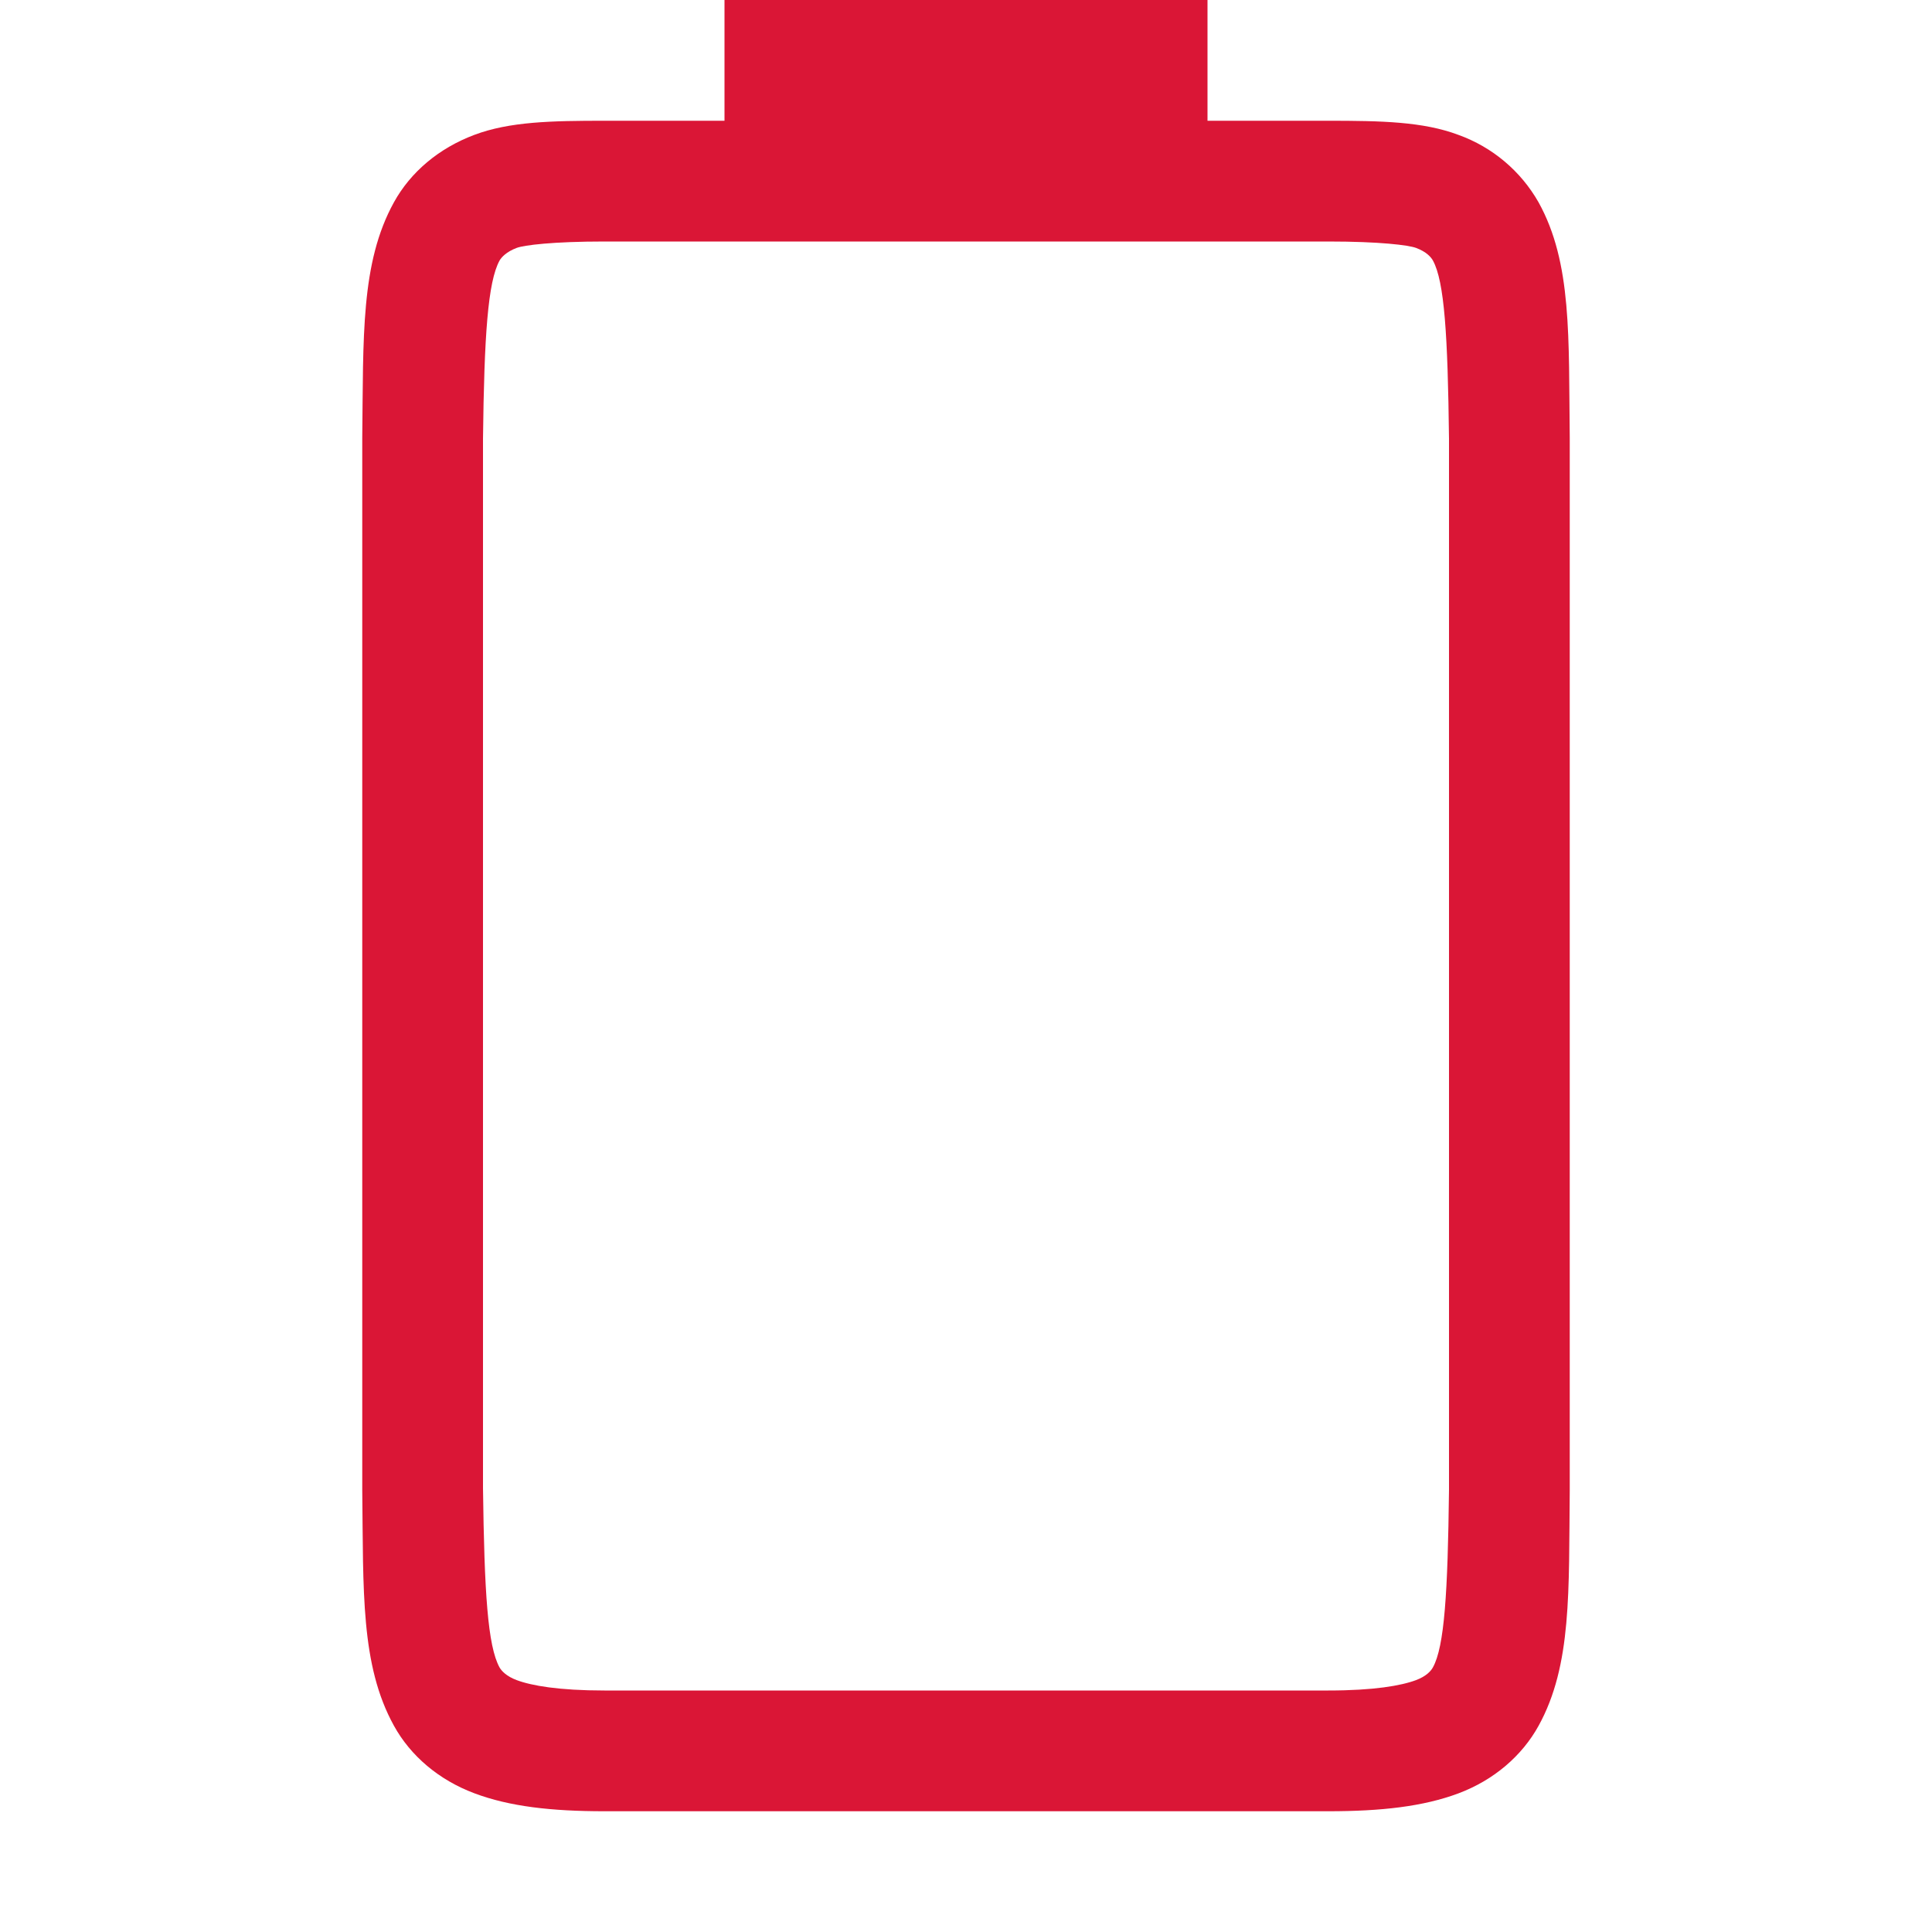
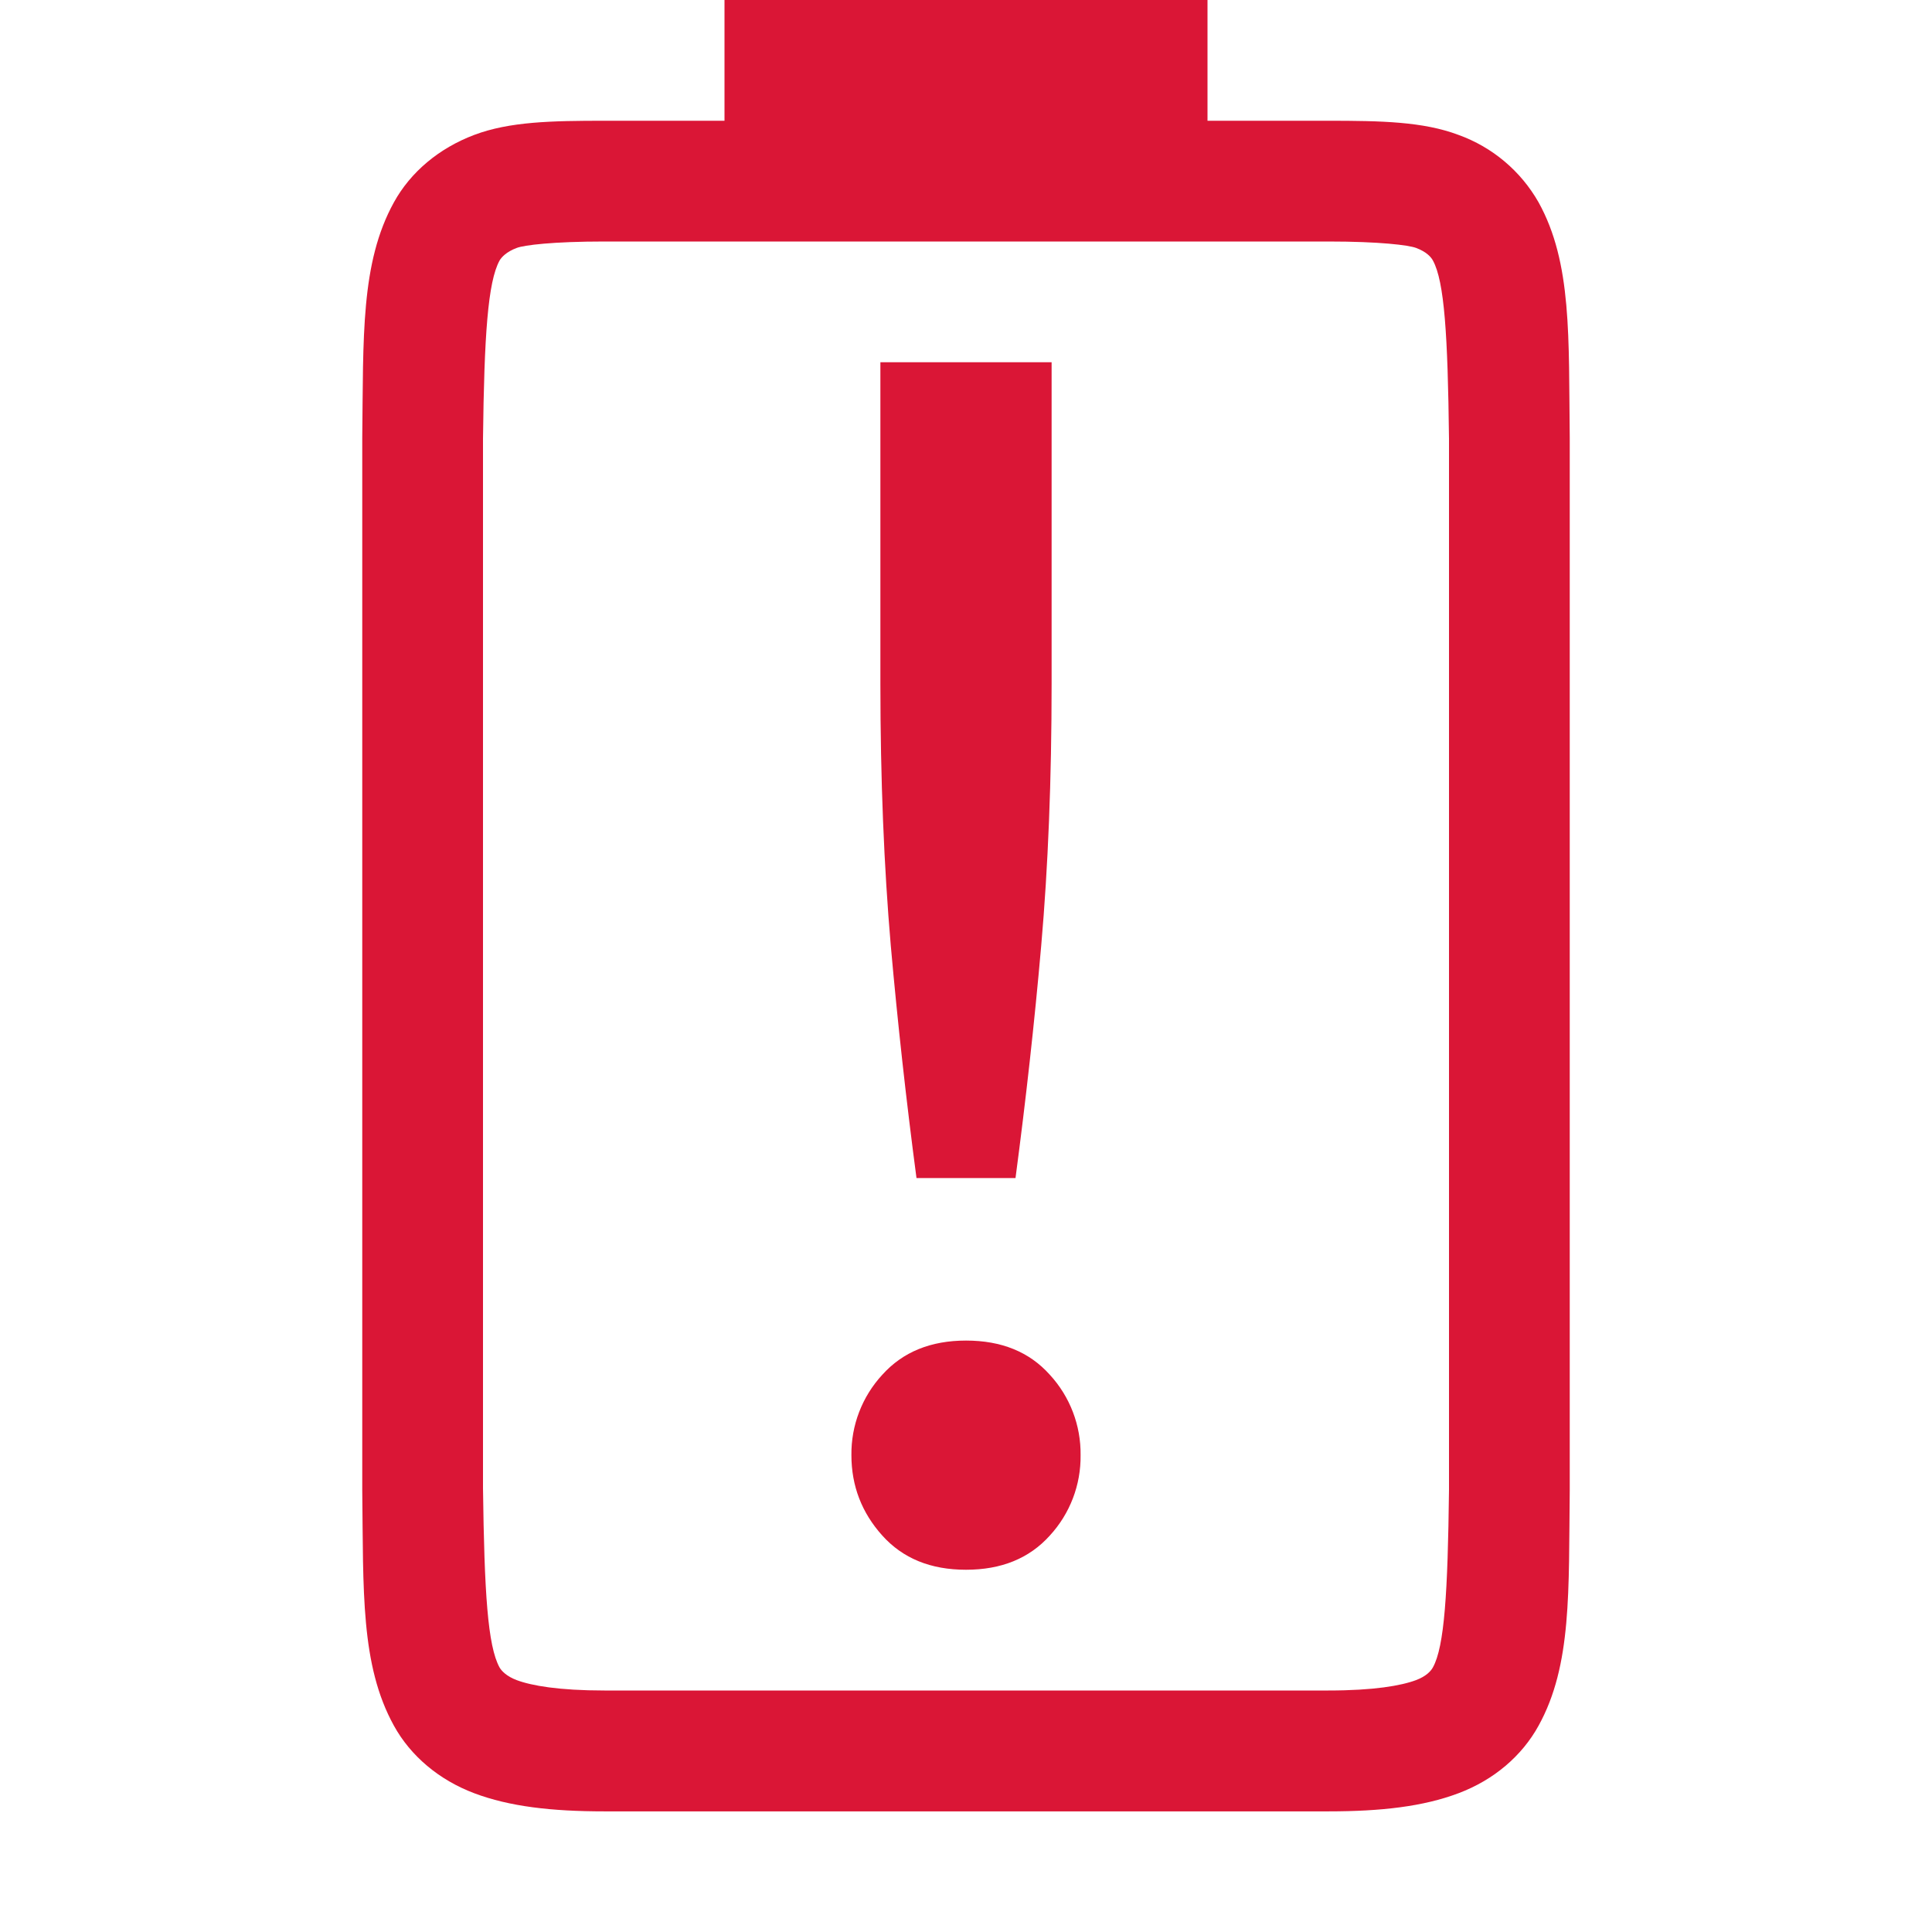
<svg xmlns="http://www.w3.org/2000/svg" height="16" width="16">
  <g transform="translate(-1053 187)">
-     <path class="error" color="#000" d="M1056-174.662c.01.839-.015 1.451.262 1.953.138.251.373.45.666.56.292.11.64.149 1.078.149H1064c.439 0 .786-.039 1.078-.148.293-.11.526-.31.664-.56.277-.503.249-1.115.258-1.954v-8.707c-.01-.839.02-1.453-.258-1.955a1.25 1.25 0 0 0-.664-.559c-.292-.11-.64-.117-1.078-.117h-1v-1h-4v1h-.994c-.438 0-.786.007-1.078.117-.293.11-.528.308-.666.559-.277.502-.252 1.116-.262 1.955v8.705zm1-.014v-8.691c.01-.853.04-1.298.137-1.475.016-.028.057-.073.142-.105.061-.023.3-.053.727-.053H1064c.428 0 .664.03.727.053.086.032.125.077.14.105.095.173.123.618.133 1.475v8.705c-.01.854-.038 1.298-.133 1.47-.016.03-.055.074-.14.106-.123.046-.349.086-.727.086h-5.994c-.378 0-.604-.04-.727-.086-.086-.032-.126-.077-.142-.105-.098-.178-.126-.62-.137-1.485z" fill="#da1636" font-family="sans-serif" font-weight="400" overflow="visible" style="line-height:normal;font-variant-ligatures:none;font-variant-position:normal;font-variant-caps:normal;font-variant-numeric:normal;font-variant-alternates:normal;font-feature-settings:normal;text-indent:0;text-align:start;text-decoration-line:none;text-decoration-style:solid;text-decoration-color:#000;text-transform:none;shape-padding:0;isolation:auto;mix-blend-mode:normal;marker:none" white-space="normal" />
+     <path class="error" color="#000" d="M1059-187v1h-.994c-.438 0-.786.007-1.078.117-.292.11-.528.308-.666.559-.277.502-.252 1.116-.262 1.955v8.707c.01.839-.015 1.451.262 1.953.138.251.374.45.666.56.292.11.64.15 1.078.15H1064c.439 0 .786-.04 1.078-.15.293-.11.526-.309.664-.56.277-.502.248-1.114.258-1.953v-8.707c-.01-.839.02-1.453-.258-1.955a1.25 1.25 0 0 0-.664-.559c-.292-.11-.64-.117-1.078-.117h-1v-1zm-.994 2H1064c.428 0 .664.03.727.053.086.032.125.076.14.105.095.173.123.618.133 1.475v8.705c-.01.854-.038 1.298-.133 1.47-.016.03-.055.074-.14.106-.123.046-.349.086-.727.086h-5.994c-.378 0-.604-.04-.727-.086-.085-.032-.126-.077-.142-.105-.098-.178-.126-.62-.137-1.485v-8.691c.01-.853.04-1.298.137-1.475.016-.028.057-.073.143-.105.06-.023.298-.053.726-.053zm2.285 1v2.662c0 .793.03 1.517.086 2.168.057.642.128 1.284.213 1.926h.82c.085-.642.157-1.284.213-1.926.057-.651.086-1.375.086-2.168V-184zm.71 8.102c-.293 0-.524.094-.694.283a.965.965 0 0 0-.256.666c0 .255.086.477.256.666.17.189.4.283.693.283.293 0 .524-.094.694-.283a.965.965 0 0 0 .255-.666.965.965 0 0 0-.255-.666c-.17-.19-.401-.283-.694-.283z" fill="#da1636" font-family="sans-serif" font-weight="400" overflow="visible" style="line-height:normal;font-variant-ligatures:none;font-variant-position:normal;font-variant-caps:normal;font-variant-numeric:normal;font-variant-alternates:normal;font-feature-settings:normal;text-indent:0;text-align:start;text-decoration-line:none;text-decoration-style:solid;text-decoration-color:#000;text-transform:none;shape-padding:0;isolation:auto;mix-blend-mode:normal;marker:none" white-space="normal" />
  </g>
</svg>
